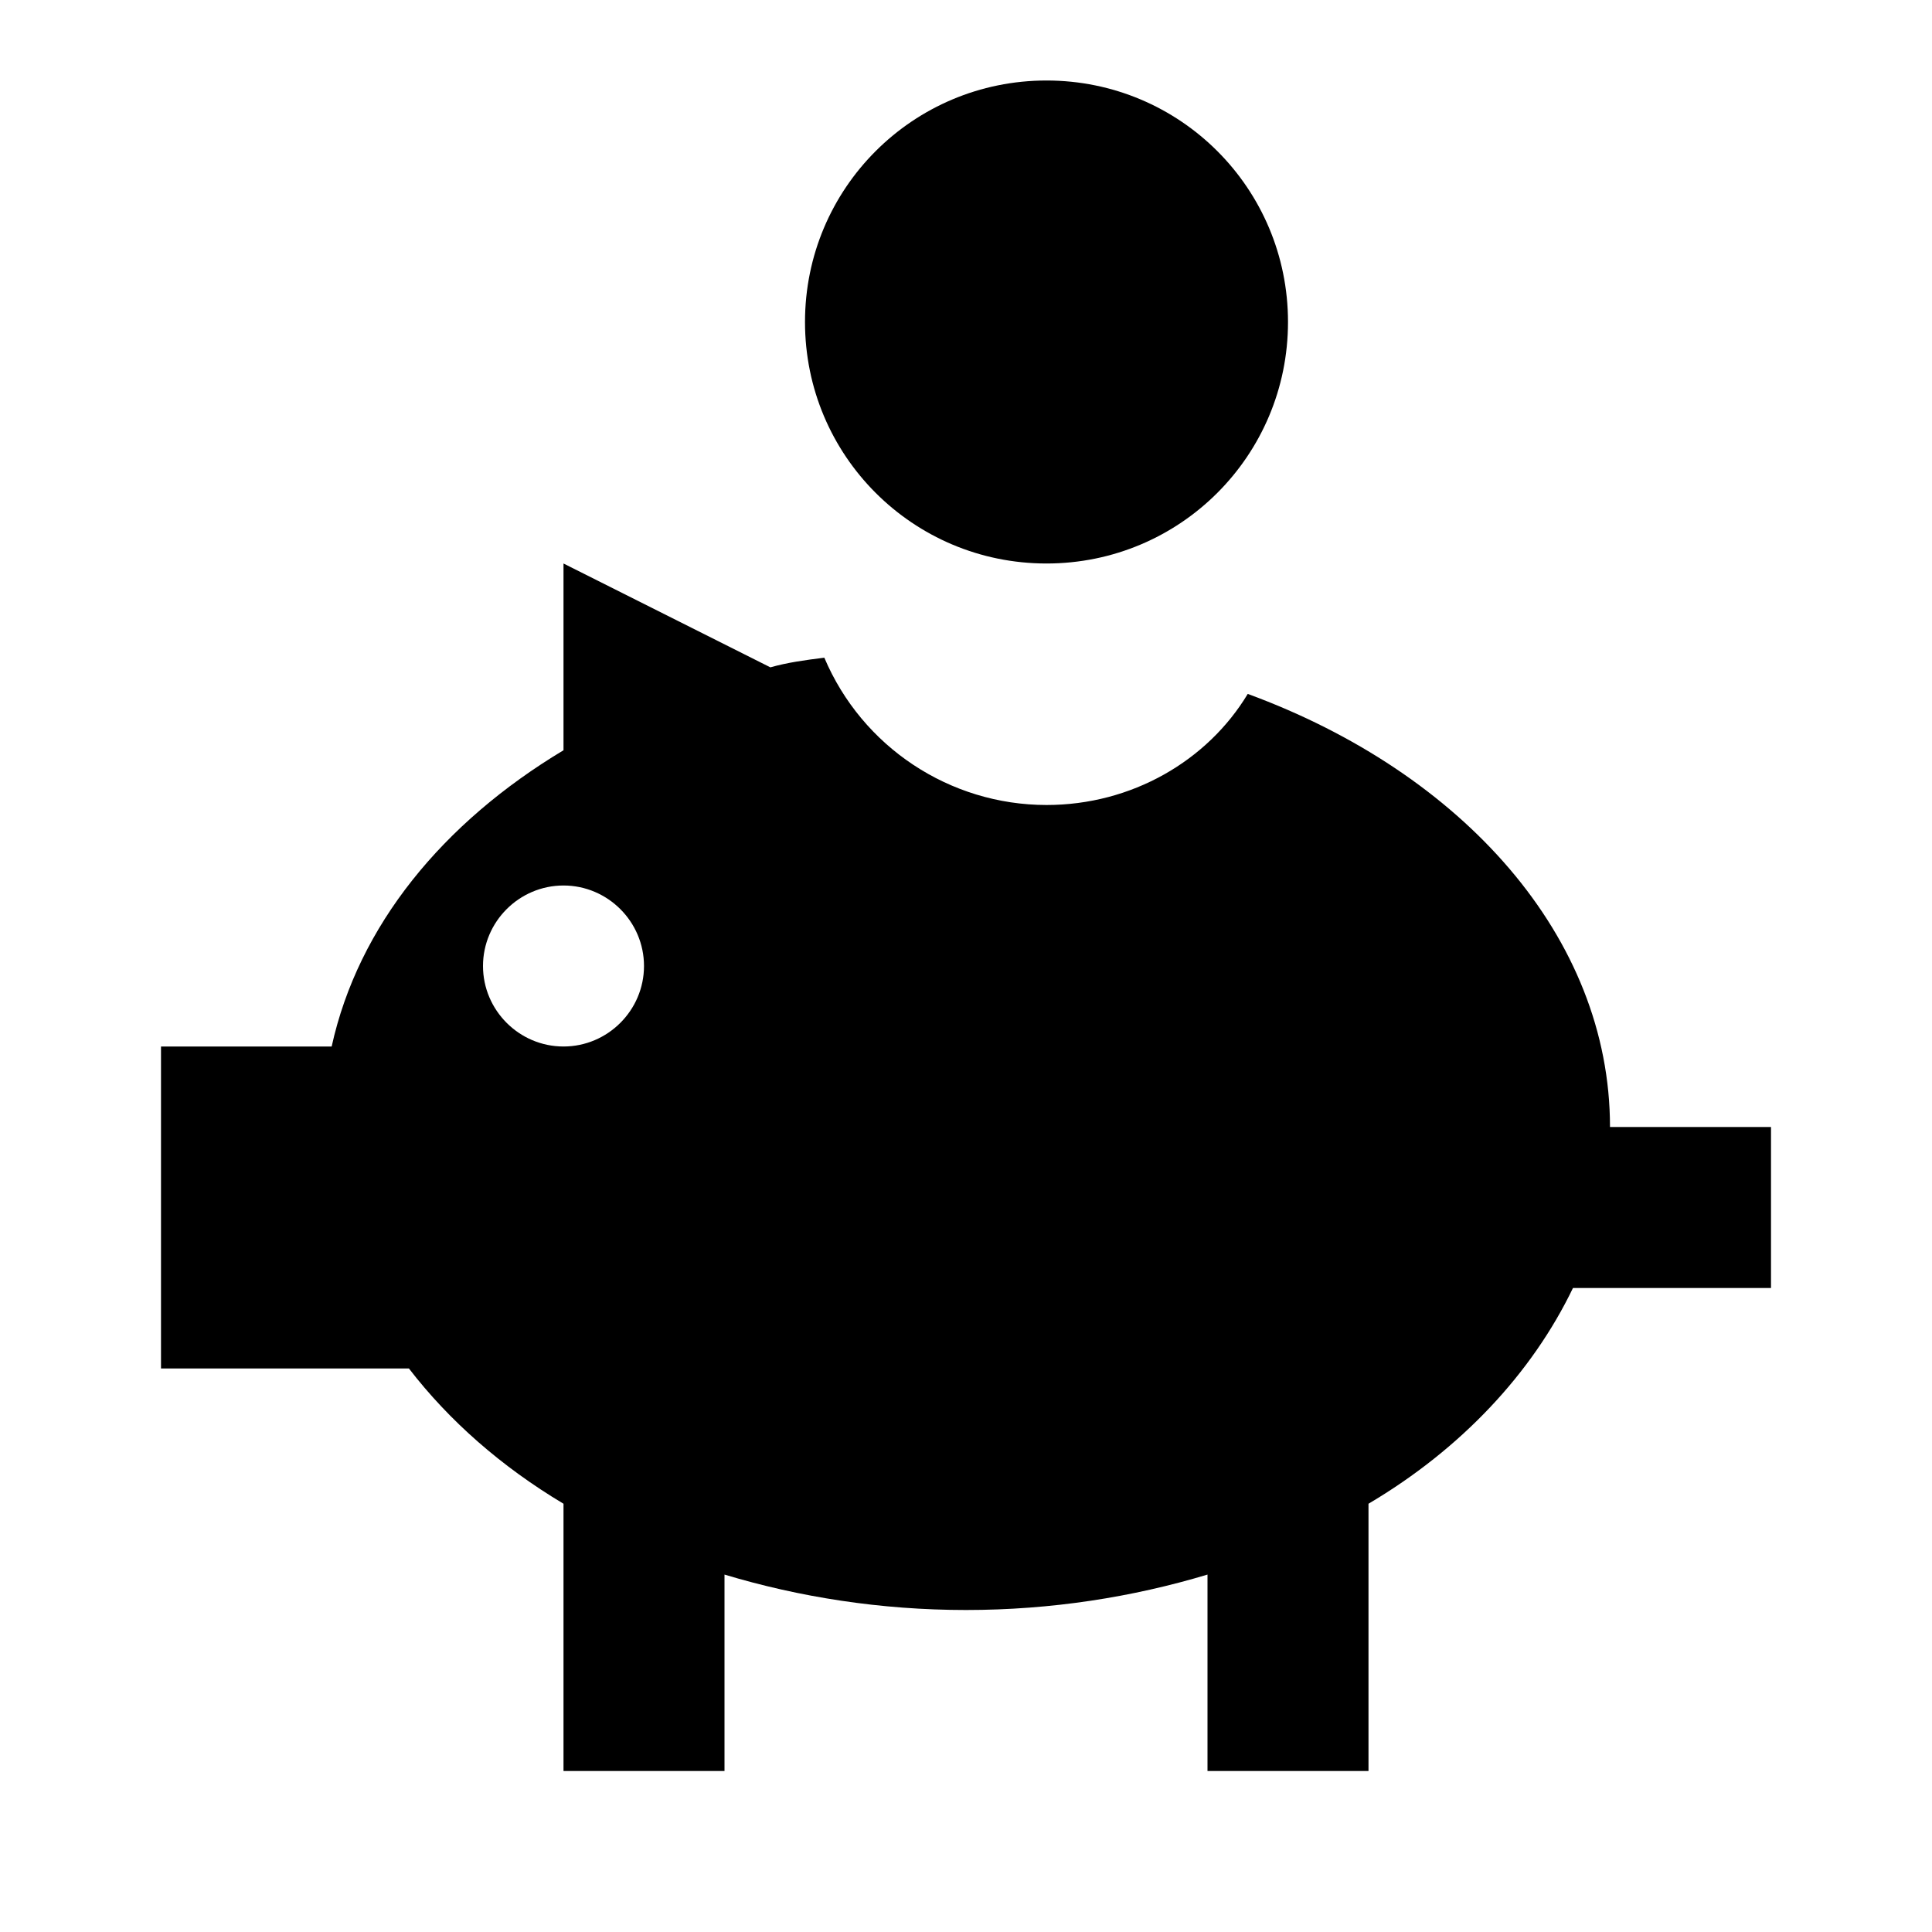
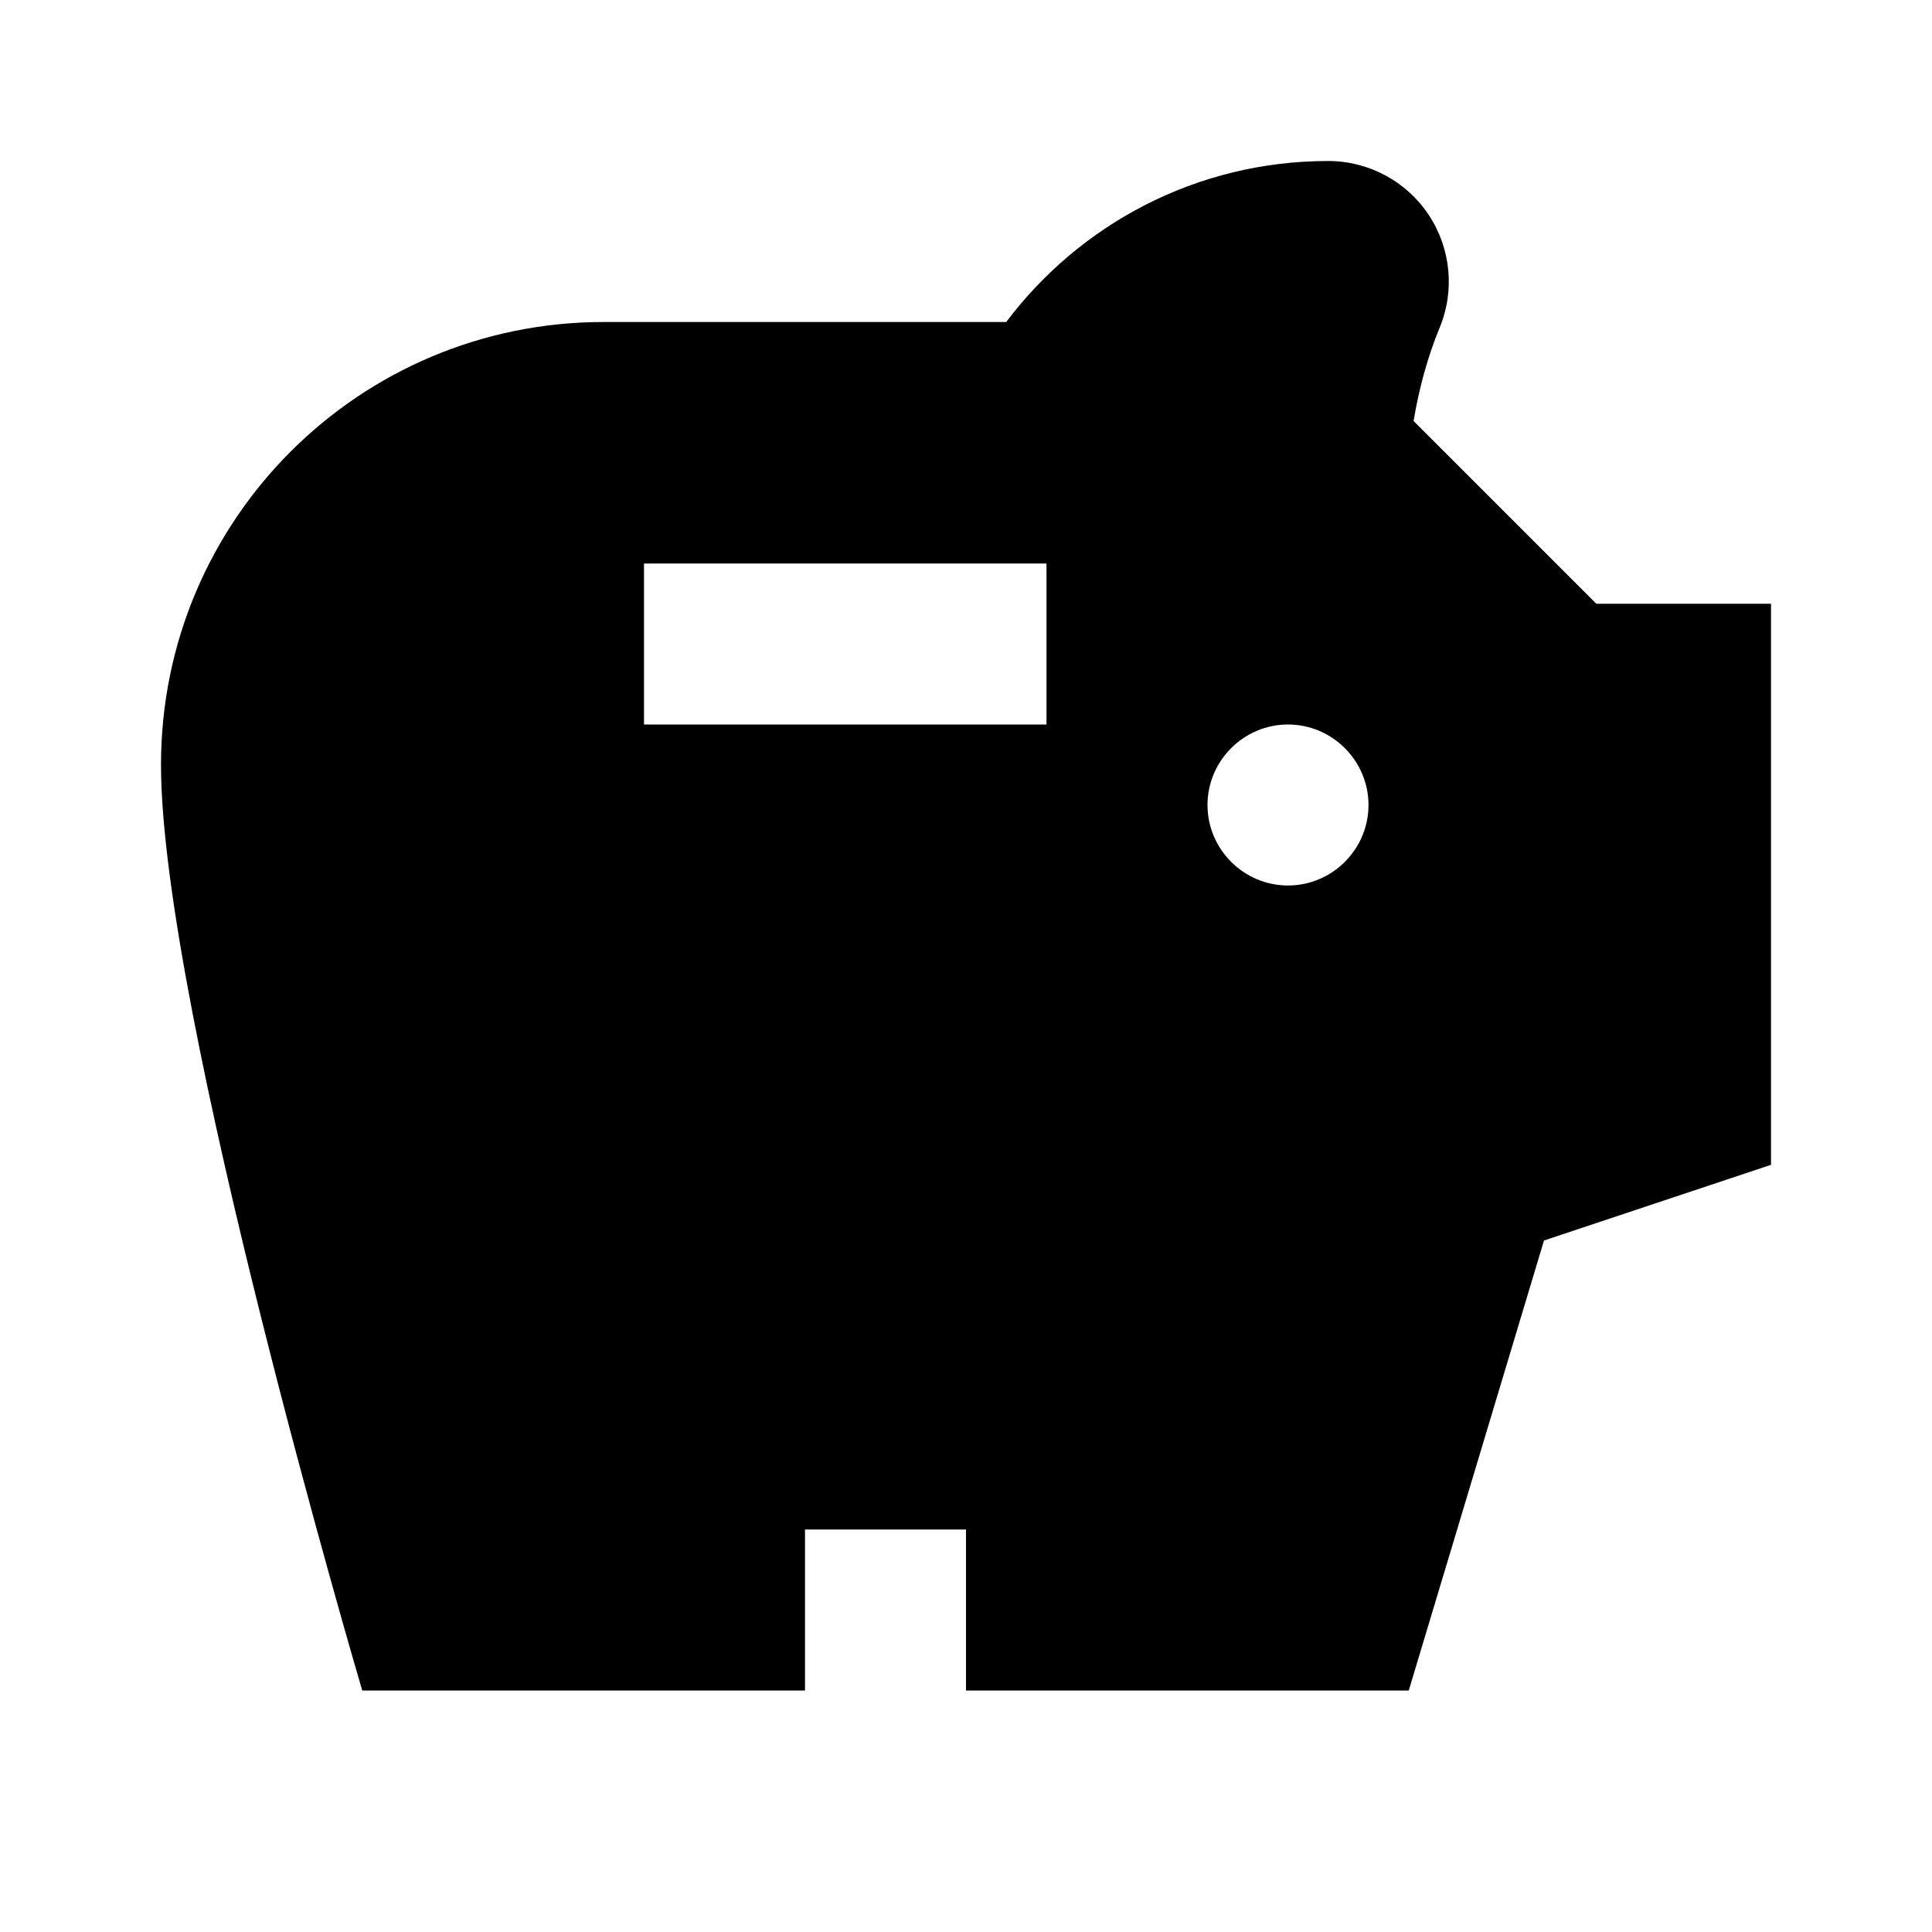
<svg xmlns="http://www.w3.org/2000/svg" viewBox="0 0 24 24">
-   <path d="M13 1c1.66 0 3 1.34 3 3s-1.34 3-3 3-3-1.34-3-3 1.34-3 3-3m7 13c0-2.36-1.83-4.4-4.5-5.38C15 9.45 14.06 10 13 10a3 3 0 0 1-2.76-1.83c-.24.03-.46.06-.67.12L7 7v2.32c-1.5.9-2.55 2.18-2.88 3.68H2v4h3.08c.5.65 1.15 1.22 1.92 1.68V22h2v-2.44c.93.28 1.94.44 3 .44s2.07-.16 3-.44V22h2v-3.32c1.15-.68 2.03-1.62 2.54-2.68H22v-2h-2M7 13c-.55 0-1-.45-1-1s.45-1 1-1 1 .45 1 1-.45 1-1 1z" />
+   <path d="m19.83 7.5-2.27-2.27c.07-.42.18-.81.32-1.15A1.498 1.498 0 0 0 16.5 2c-1.64 0-3.09.79-4 2h-5C4.46 4 2 6.46 2 9.5S4.5 21 4.5 21H10v-2h2v2h5.5l1.68-5.59 2.82-.94V7.5h-2.17M13 9H8V7h5v2m3 2c-.55 0-1-.45-1-1s.45-1 1-1 1 .45 1 1-.45 1-1 1z" />
</svg>
